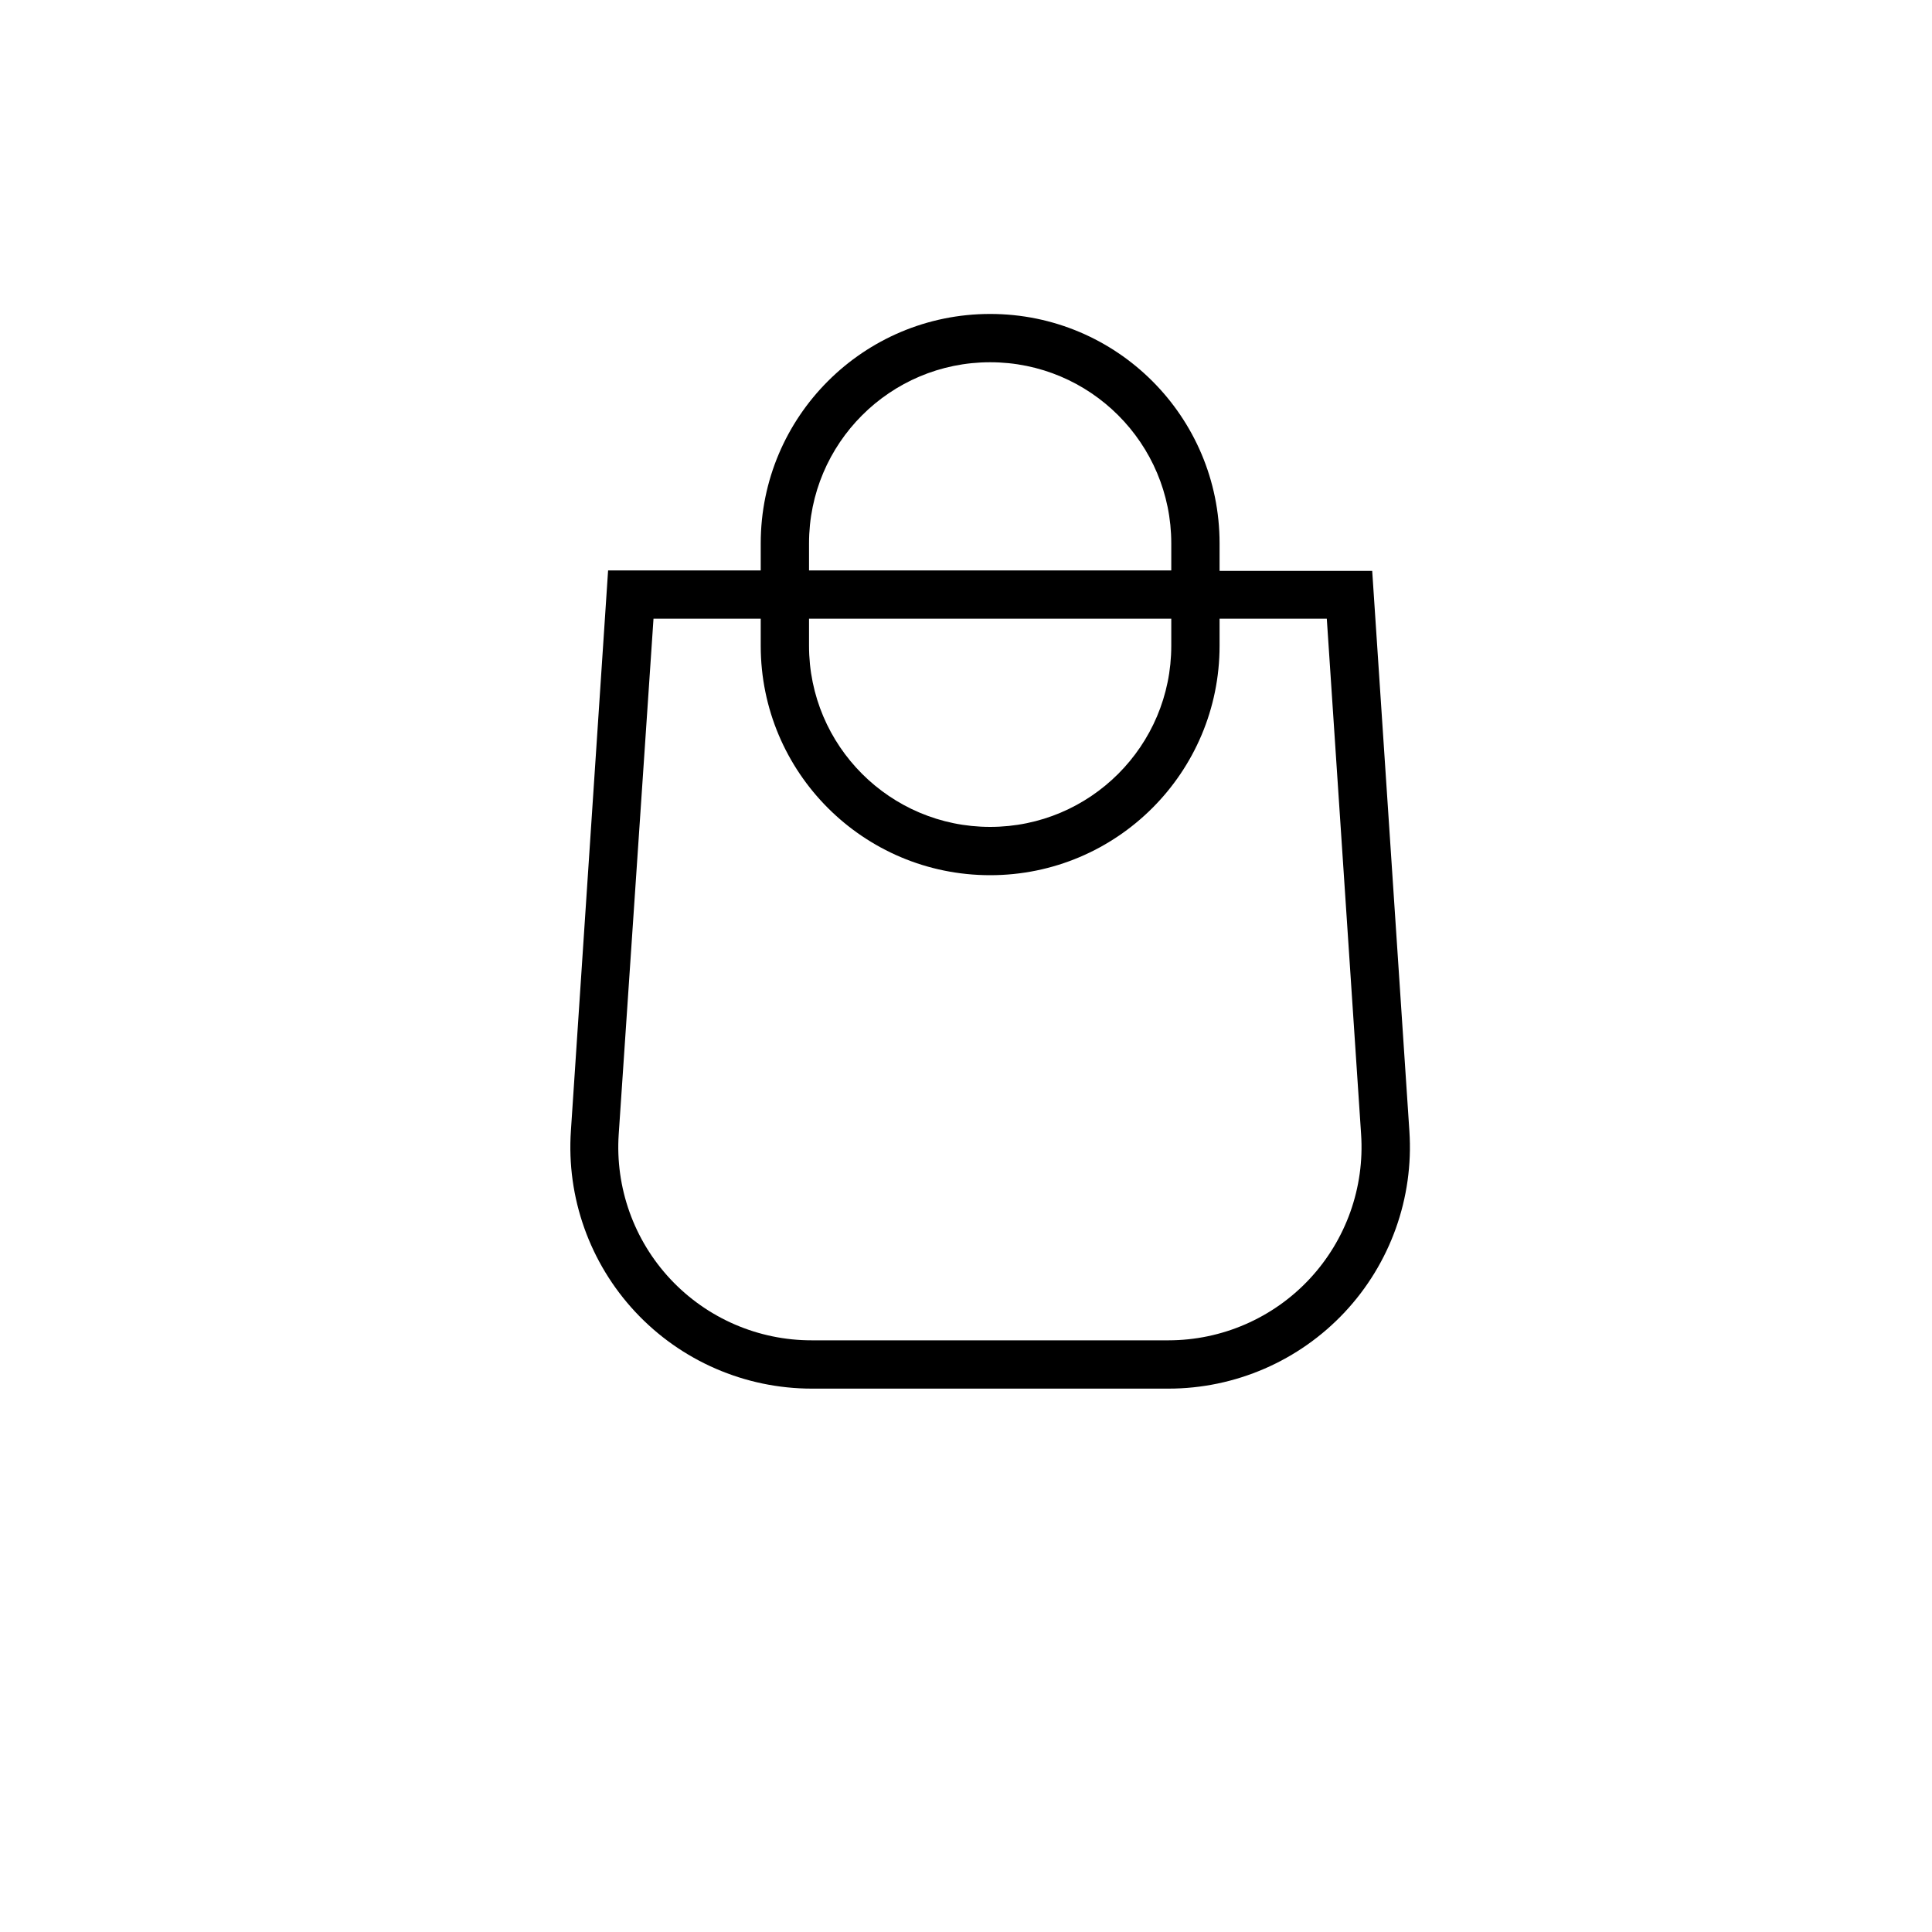
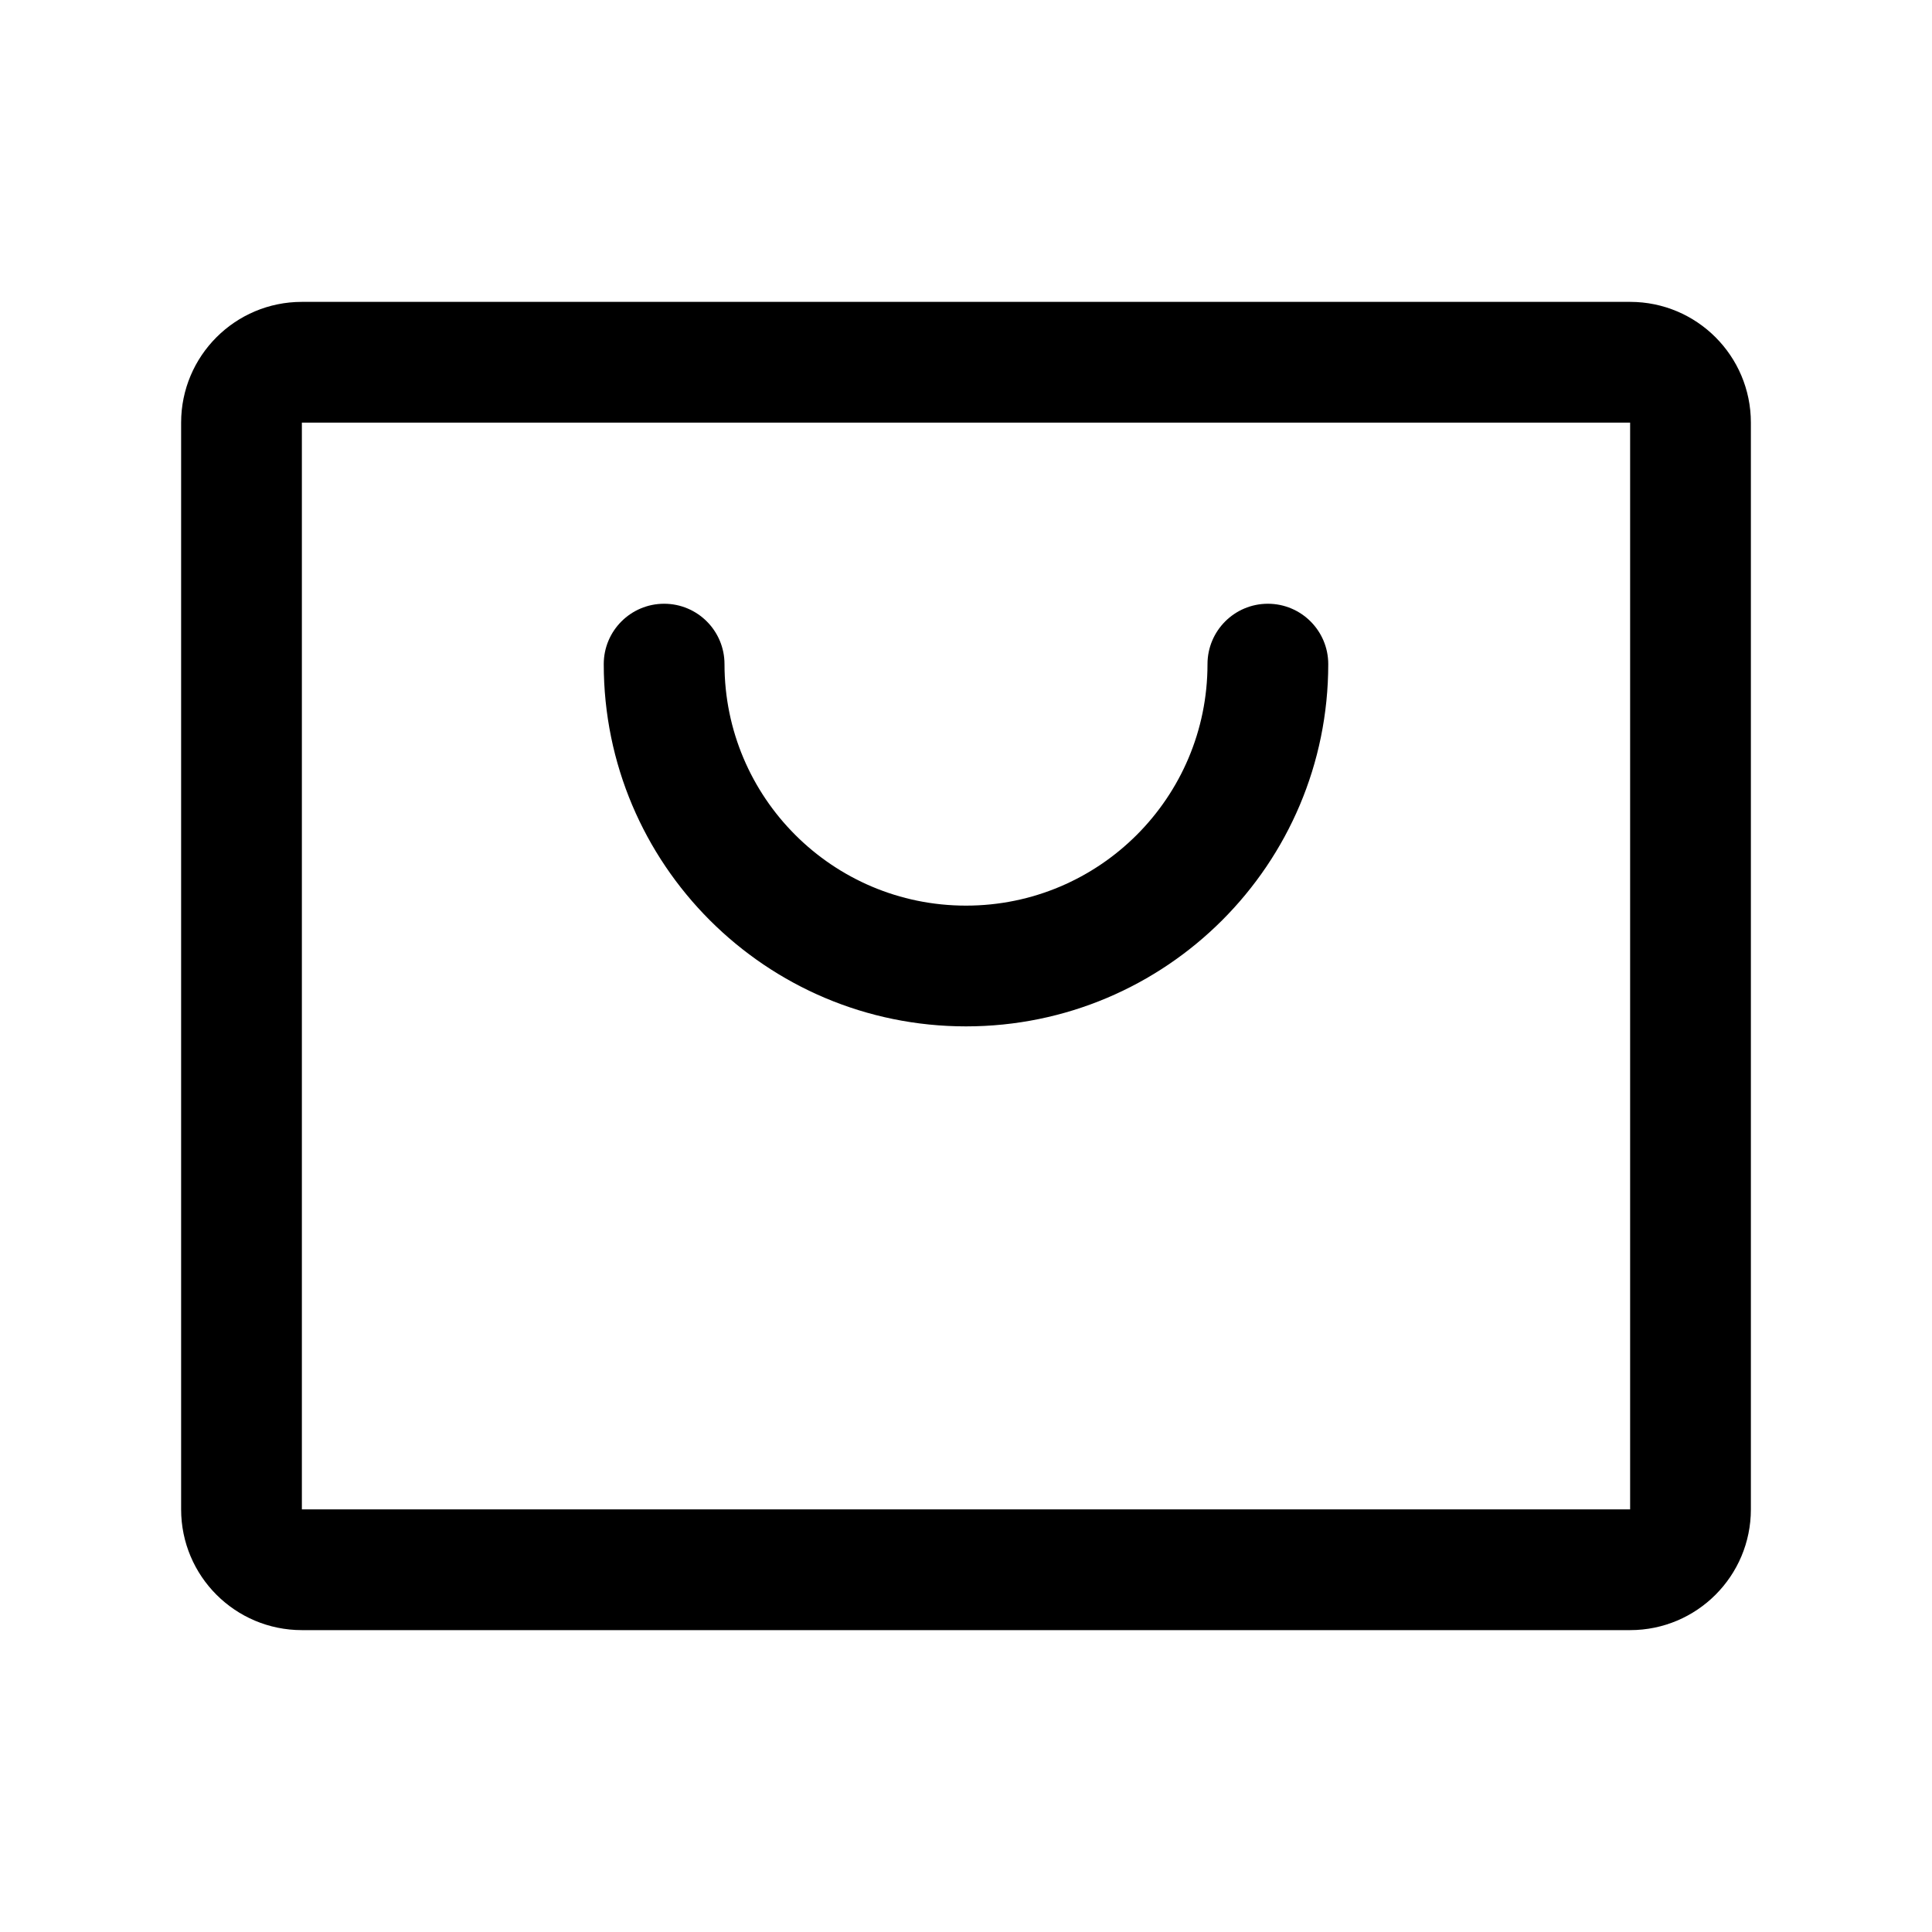
- <svg xmlns="http://www.w3.org/2000/svg" fill="none" class="icon icon-cart" viewBox="0 0 40 40">
-   <path fill="currentColor" fill-rule="evenodd" d="M20.5 6.5a4.75 4.75 0 0 0-4.75 4.75v.56h-3.16l-.77 11.6a5 5 0 0 0 4.99 5.34h7.38a5 5 0 0 0 4.99-5.33l-.77-11.6h-3.16v-.57A4.75 4.75 0 0 0 20.5 6.5m3.75 5.31v-.56a3.75 3.75 0 1 0-7.5 0v.56zm-7.5 1h7.5v.56a3.75 3.75 0 1 1-7.5 0zm-1 0v.56a4.75 4.75 0 1 0 9.5 0v-.56h2.22l.71 10.67a4 4 0 0 1-3.99 4.27h-7.38a4 4 0 0 1-4-4.27l.72-10.67z" />
+ <svg xmlns="http://www.w3.org/2000/svg" fill="none" class="icon icon-cart" viewBox="0 0 256 256">
+   <path fill="currentColor" d="M216 40H40a16 16 0 0 0-16 16v144a16 16 0 0 0 16 16h176a16 16 0 0 0 16-16V56a16 16 0 0 0-16-16m0 160H40V56h176zM176 88a48 48 0 0 1-96 0a8 8 0 0 1 16 0a32 32 0 0 0 64 0a8 8 0 0 1 16 0" />
</svg>
